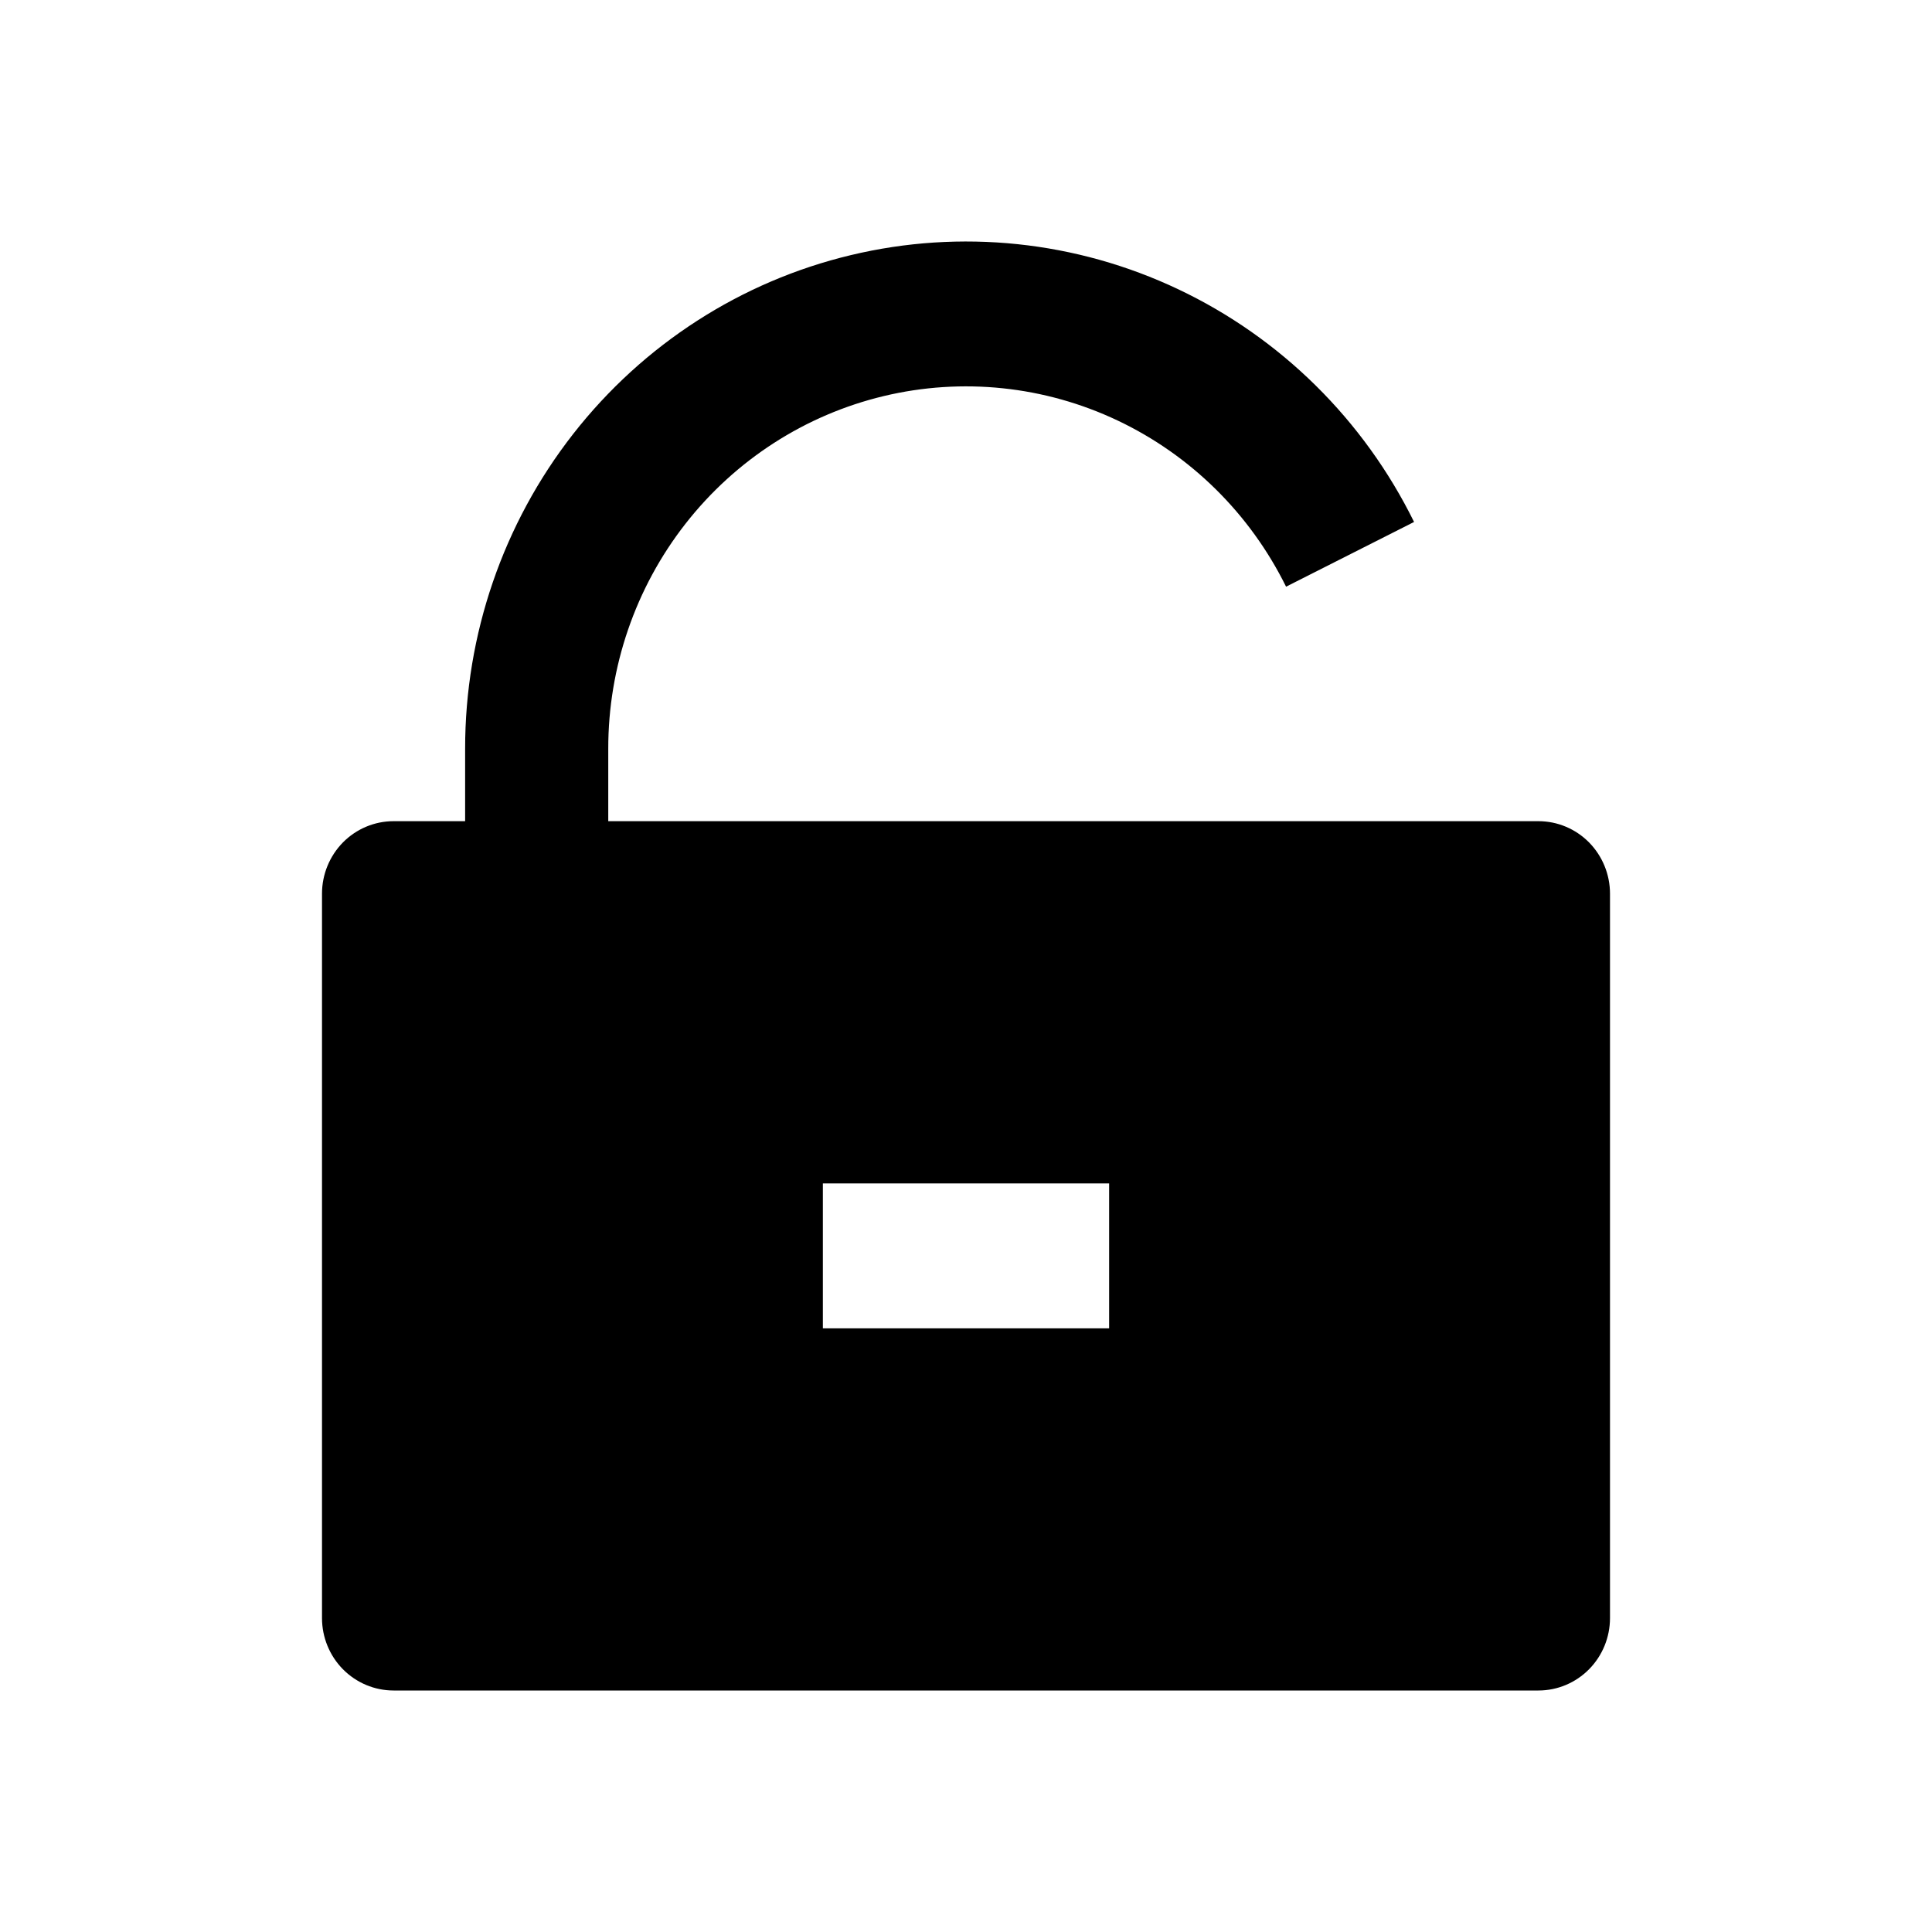
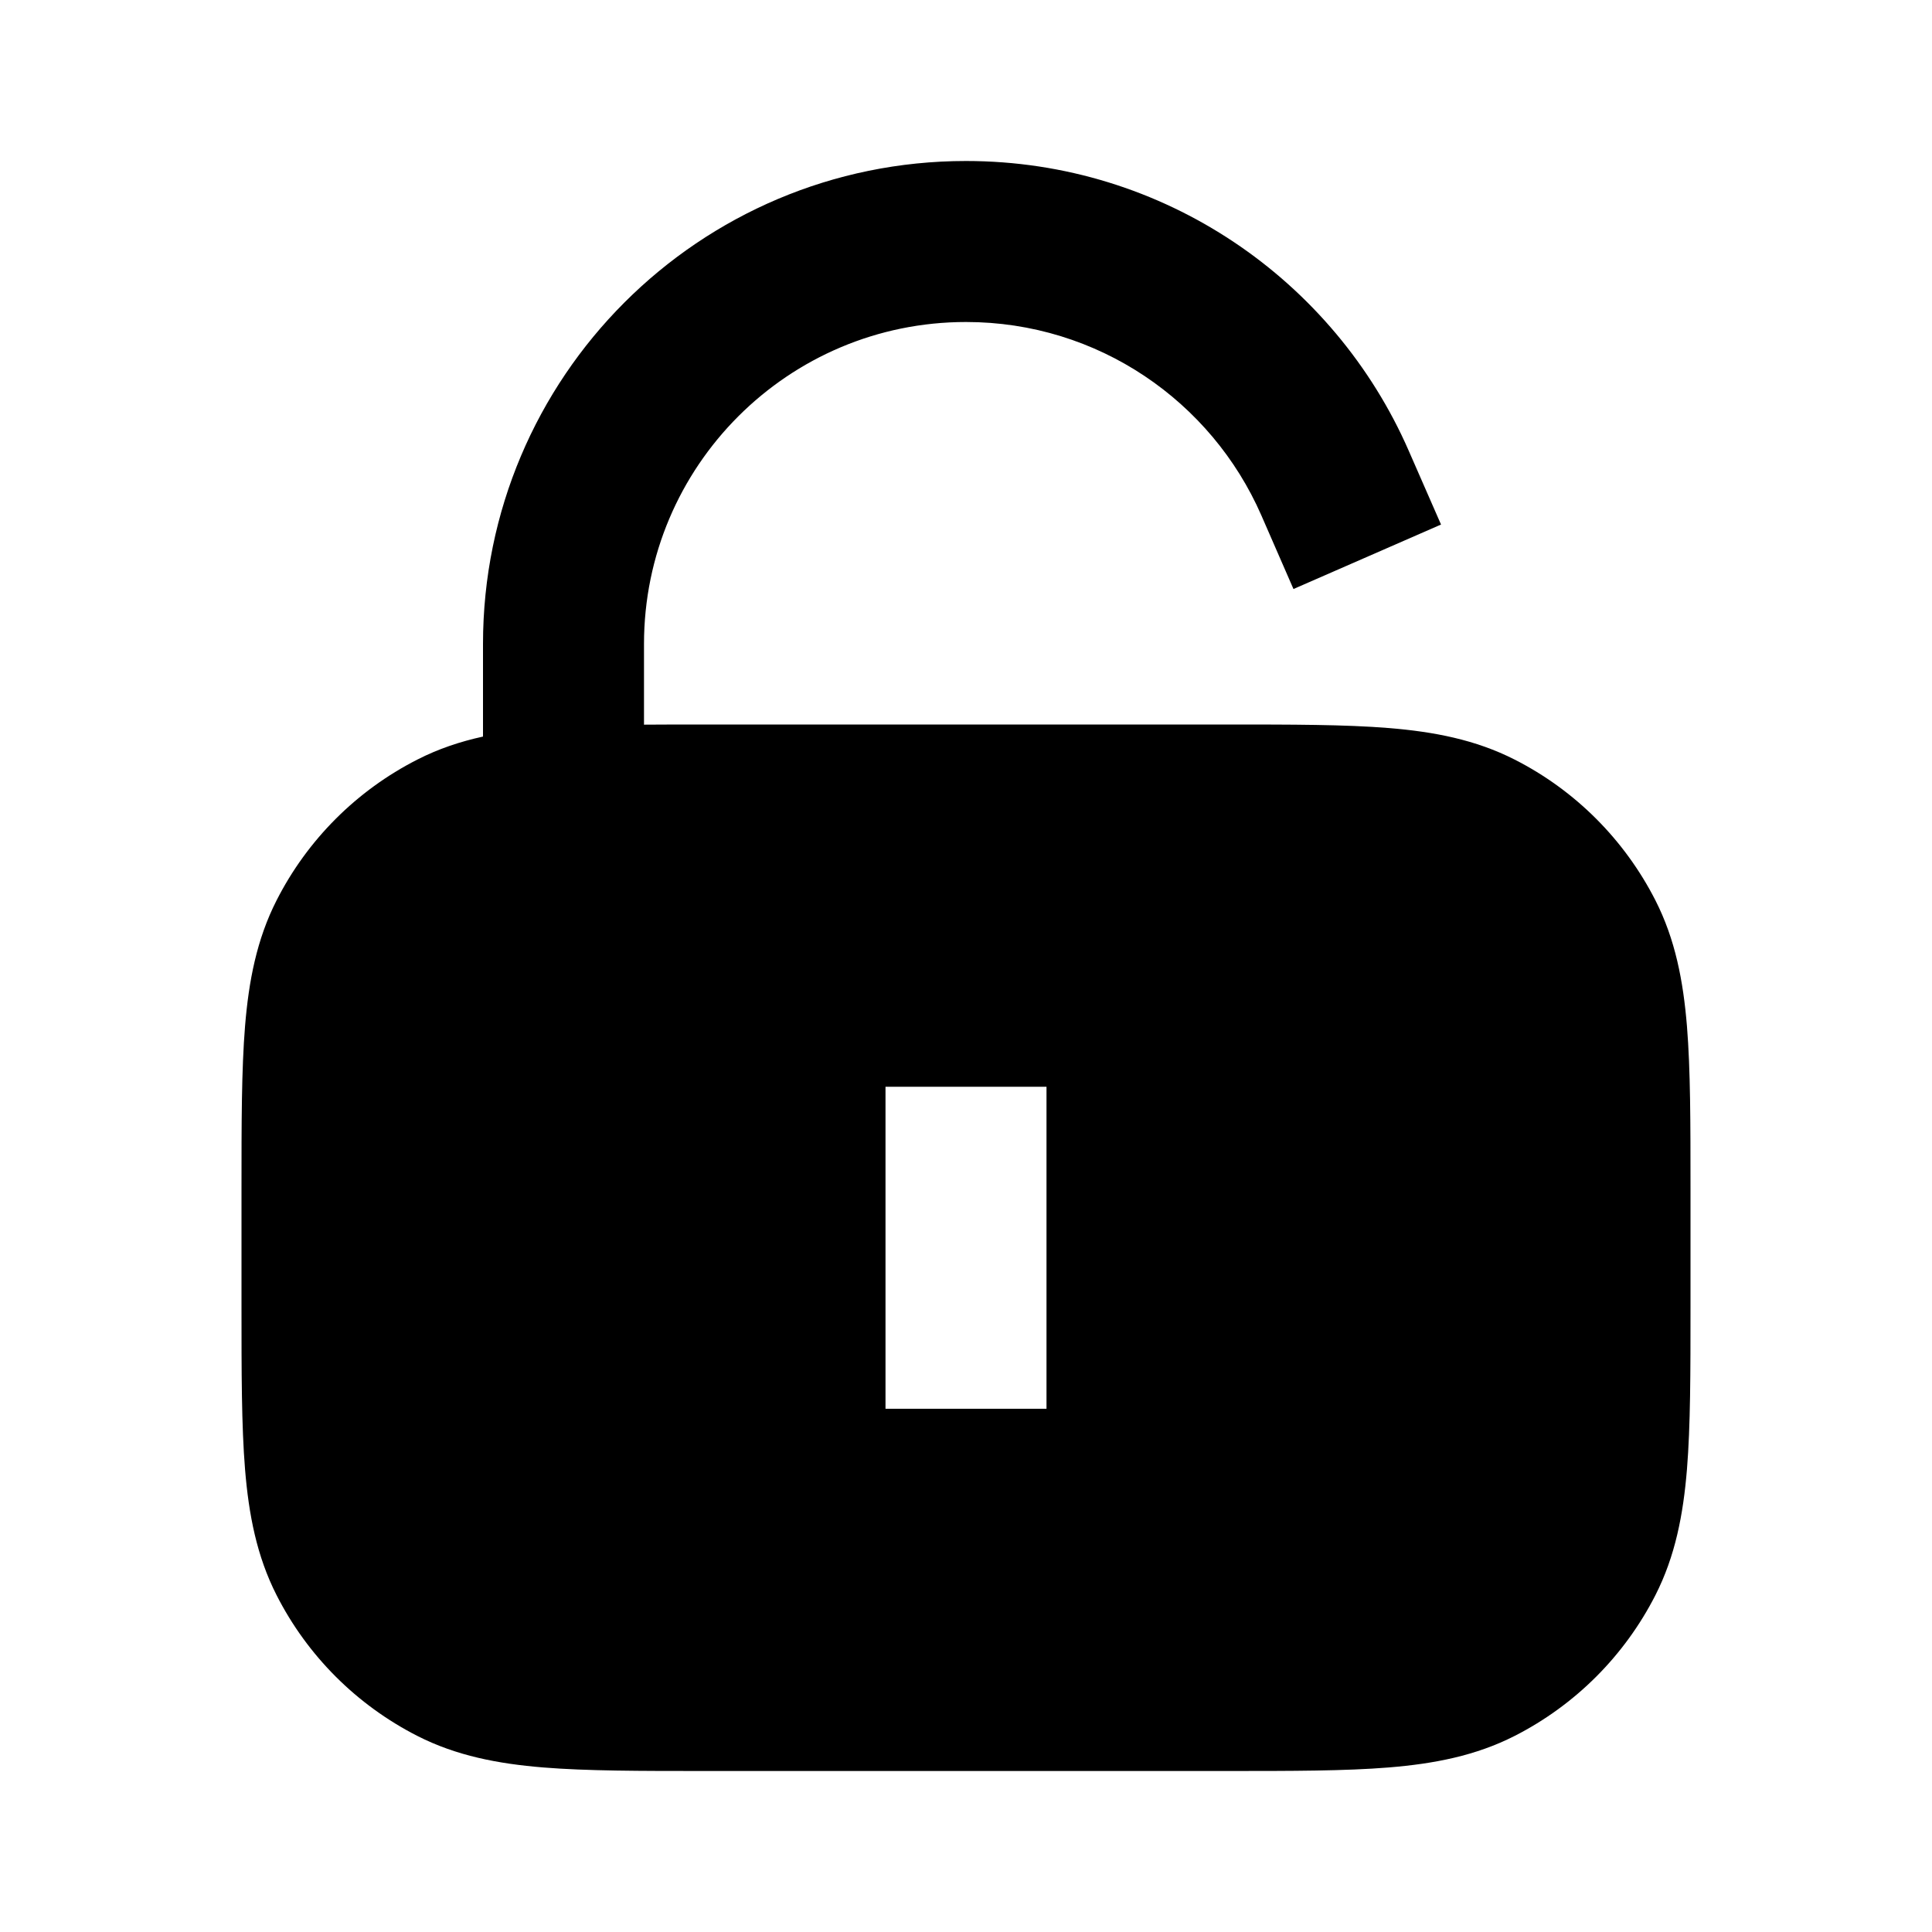
<svg xmlns="http://www.w3.org/2000/svg" viewBox="0 0 24 24" fill="none">
-   <path d="M7.556 10.201H19.111C19.347 10.201 19.573 10.296 19.74 10.465C19.906 10.634 20 10.863 20 11.101V20.1C20 20.339 19.906 20.568 19.74 20.736C19.573 20.905 19.347 21 19.111 21H4.889C4.653 21 4.427 20.905 4.26 20.736C4.094 20.568 4 20.339 4 20.1V11.101C4 10.863 4.094 10.634 4.26 10.465C4.427 10.296 4.653 10.201 4.889 10.201H5.778V9.301C5.777 7.882 6.25 6.504 7.12 5.391C7.99 4.278 9.206 3.495 10.57 3.169C11.935 2.842 13.368 2.992 14.638 3.594C15.908 4.196 16.94 5.214 17.566 6.484L15.976 7.288C15.528 6.381 14.791 5.654 13.884 5.224C12.977 4.794 11.953 4.687 10.979 4.92C10.004 5.153 9.135 5.713 8.514 6.508C7.893 7.303 7.555 8.288 7.556 9.301V10.201ZM10.222 14.701V16.501H13.778V14.701H10.222Z" fill="currentColor" />
+   <path fill-rule="evenodd" clip-rule="evenodd" d="M12 2C8.686 2 6 4.686 6 8V9.15C5.717 9.212 5.446 9.302 5.184 9.436C4.431 9.819 3.819 10.431 3.436 11.184C3.189 11.669 3.09 12.186 3.044 12.748C3 13.289 3 13.954 3 14.759V16.241C3 17.046 3 17.711 3.044 18.252C3.09 18.814 3.189 19.331 3.436 19.816C3.819 20.569 4.431 21.18 5.184 21.564C5.669 21.811 6.186 21.91 6.748 21.956C7.289 22 7.954 22 8.759 22H15.241C16.046 22 16.711 22 17.252 21.956C17.814 21.91 18.331 21.811 18.816 21.564C19.569 21.18 20.18 20.569 20.564 19.816C20.811 19.331 20.91 18.814 20.956 18.252C21 17.711 21 17.046 21 16.241V14.759C21 13.954 21 13.289 20.956 12.748C20.91 12.186 20.811 11.669 20.564 11.184C20.18 10.431 19.569 9.819 18.816 9.436C18.331 9.189 17.814 9.09 17.252 9.044C16.711 9 16.046 9 15.241 9H8.759C8.49 9 8.238 9 8 9.002V8C8 5.791 9.791 4 12 4C13.639 4 15.049 4.986 15.668 6.4L16.068 7.317L17.901 6.516L17.5 5.6C16.575 3.483 14.462 2 12 2ZM11 13.5V17.5H13V13.5H11Z" fill="currentColor" />
</svg>
